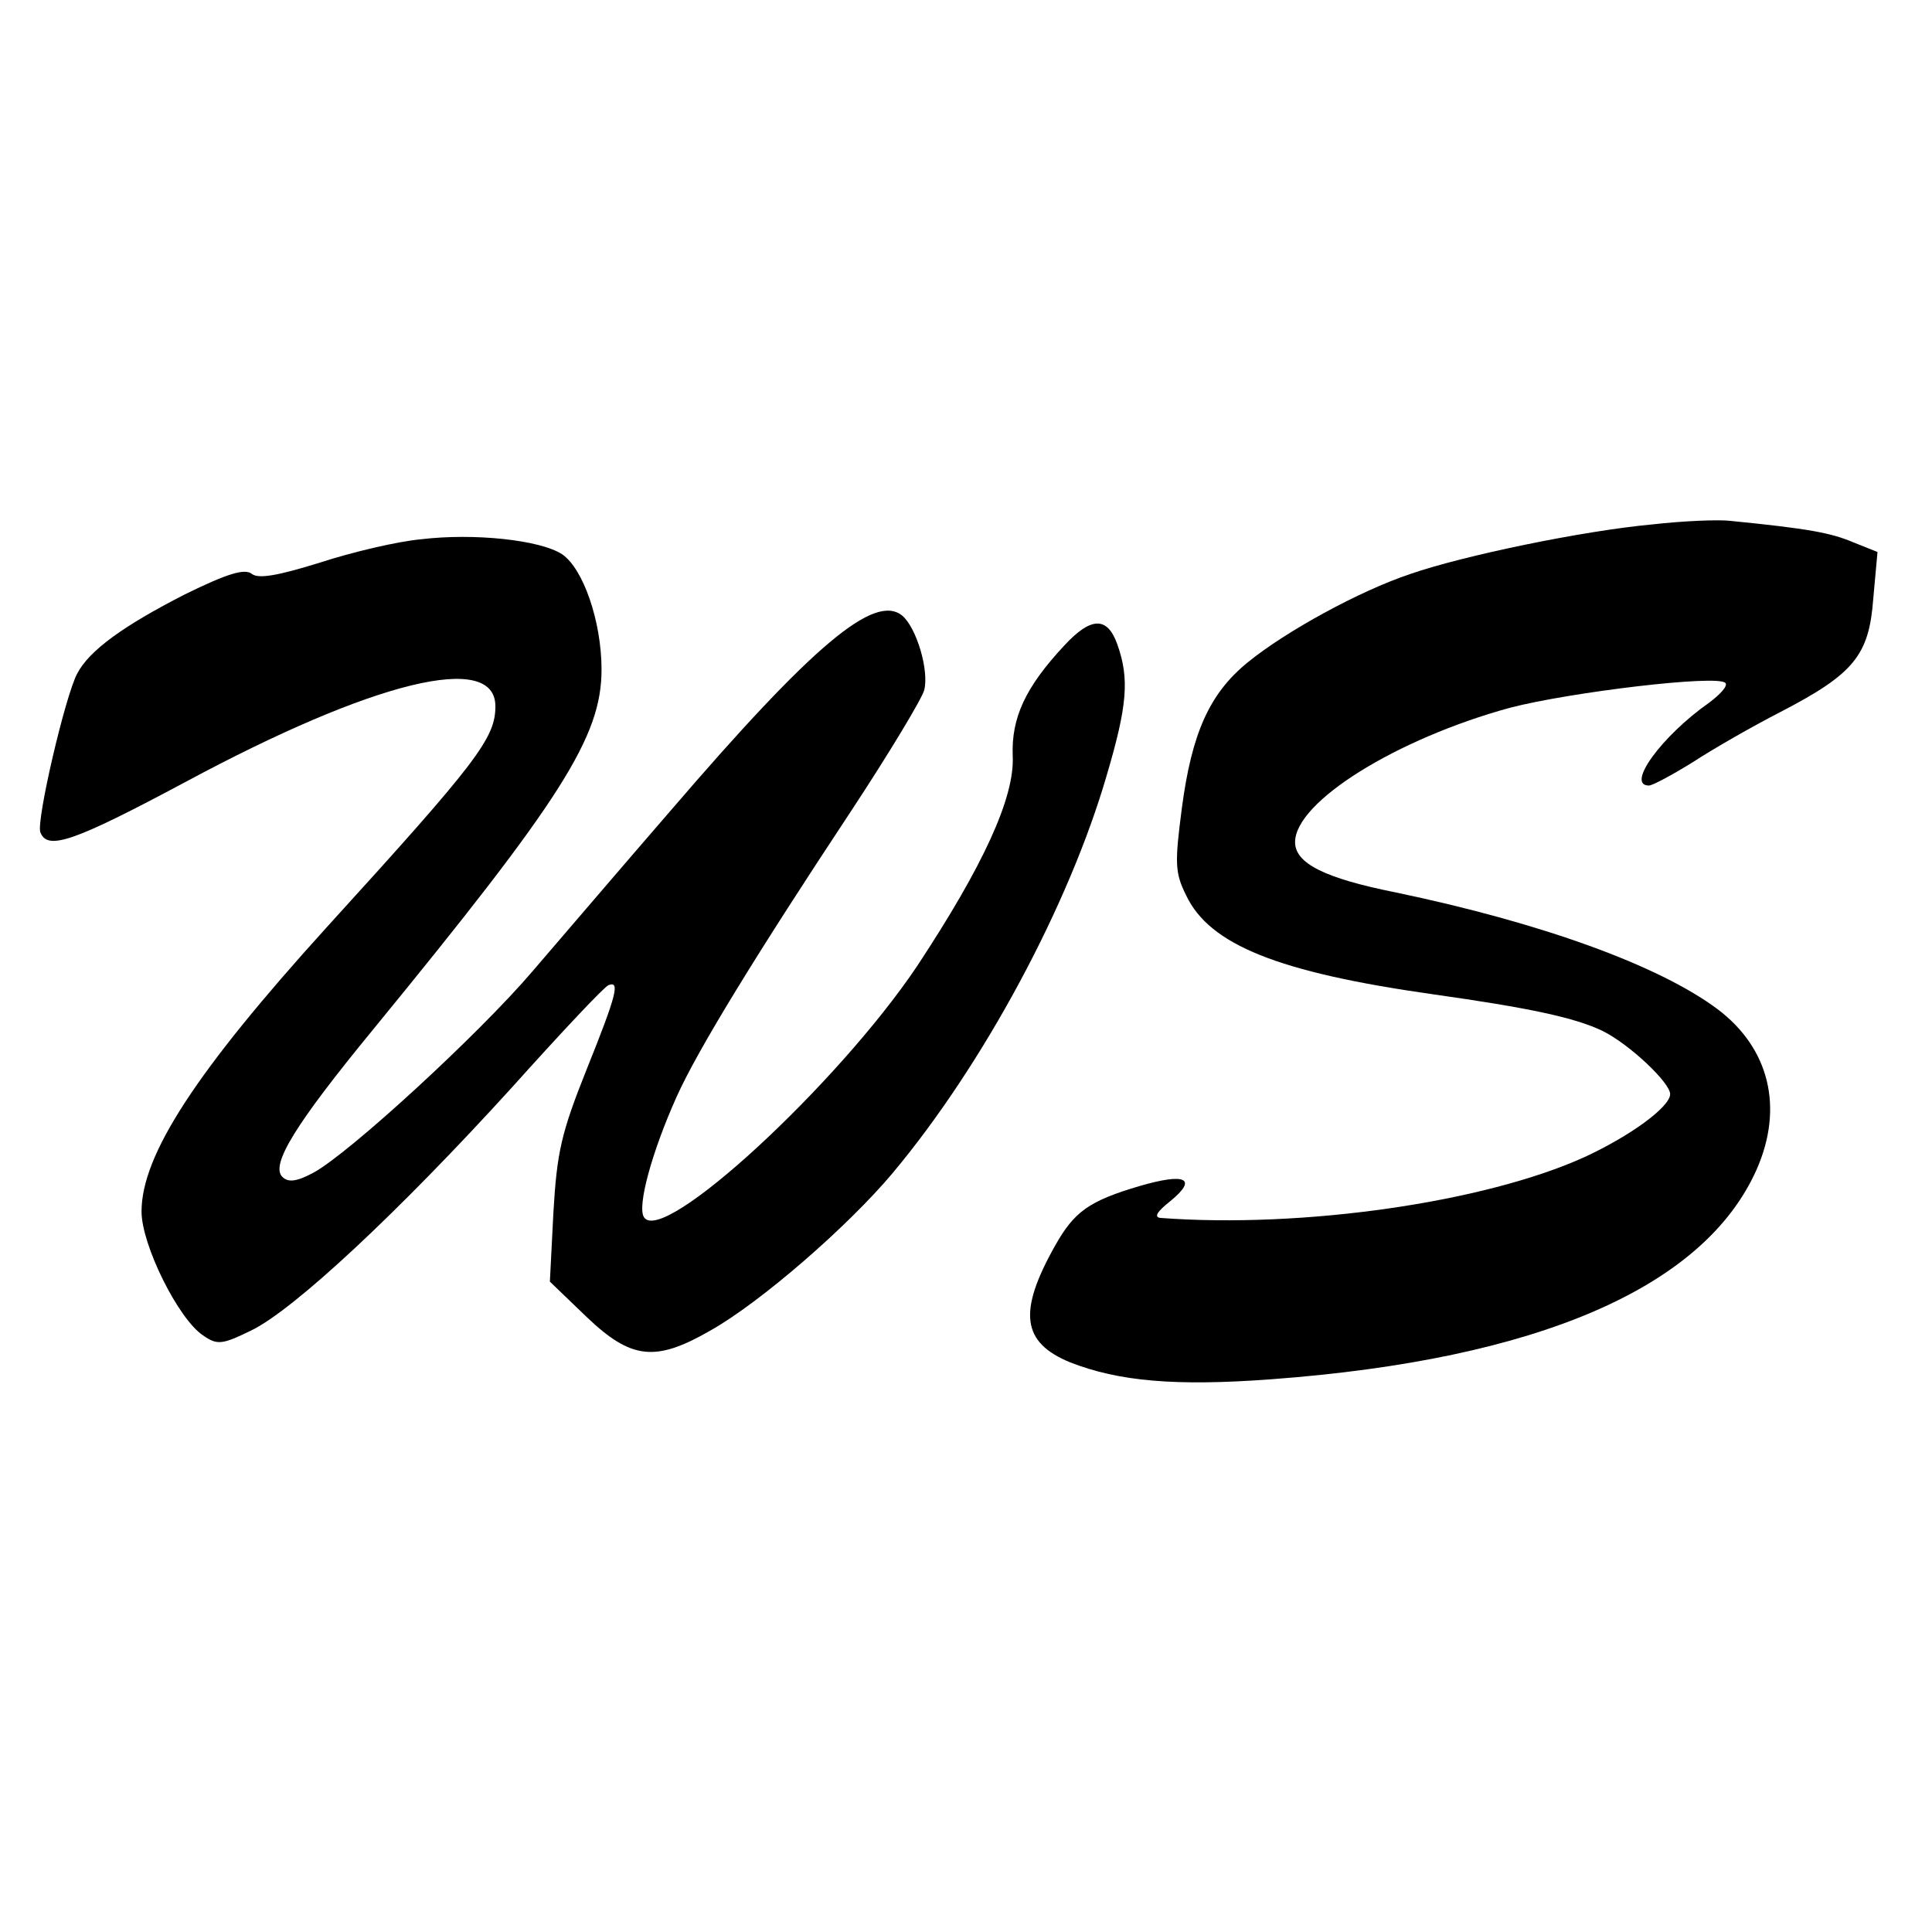
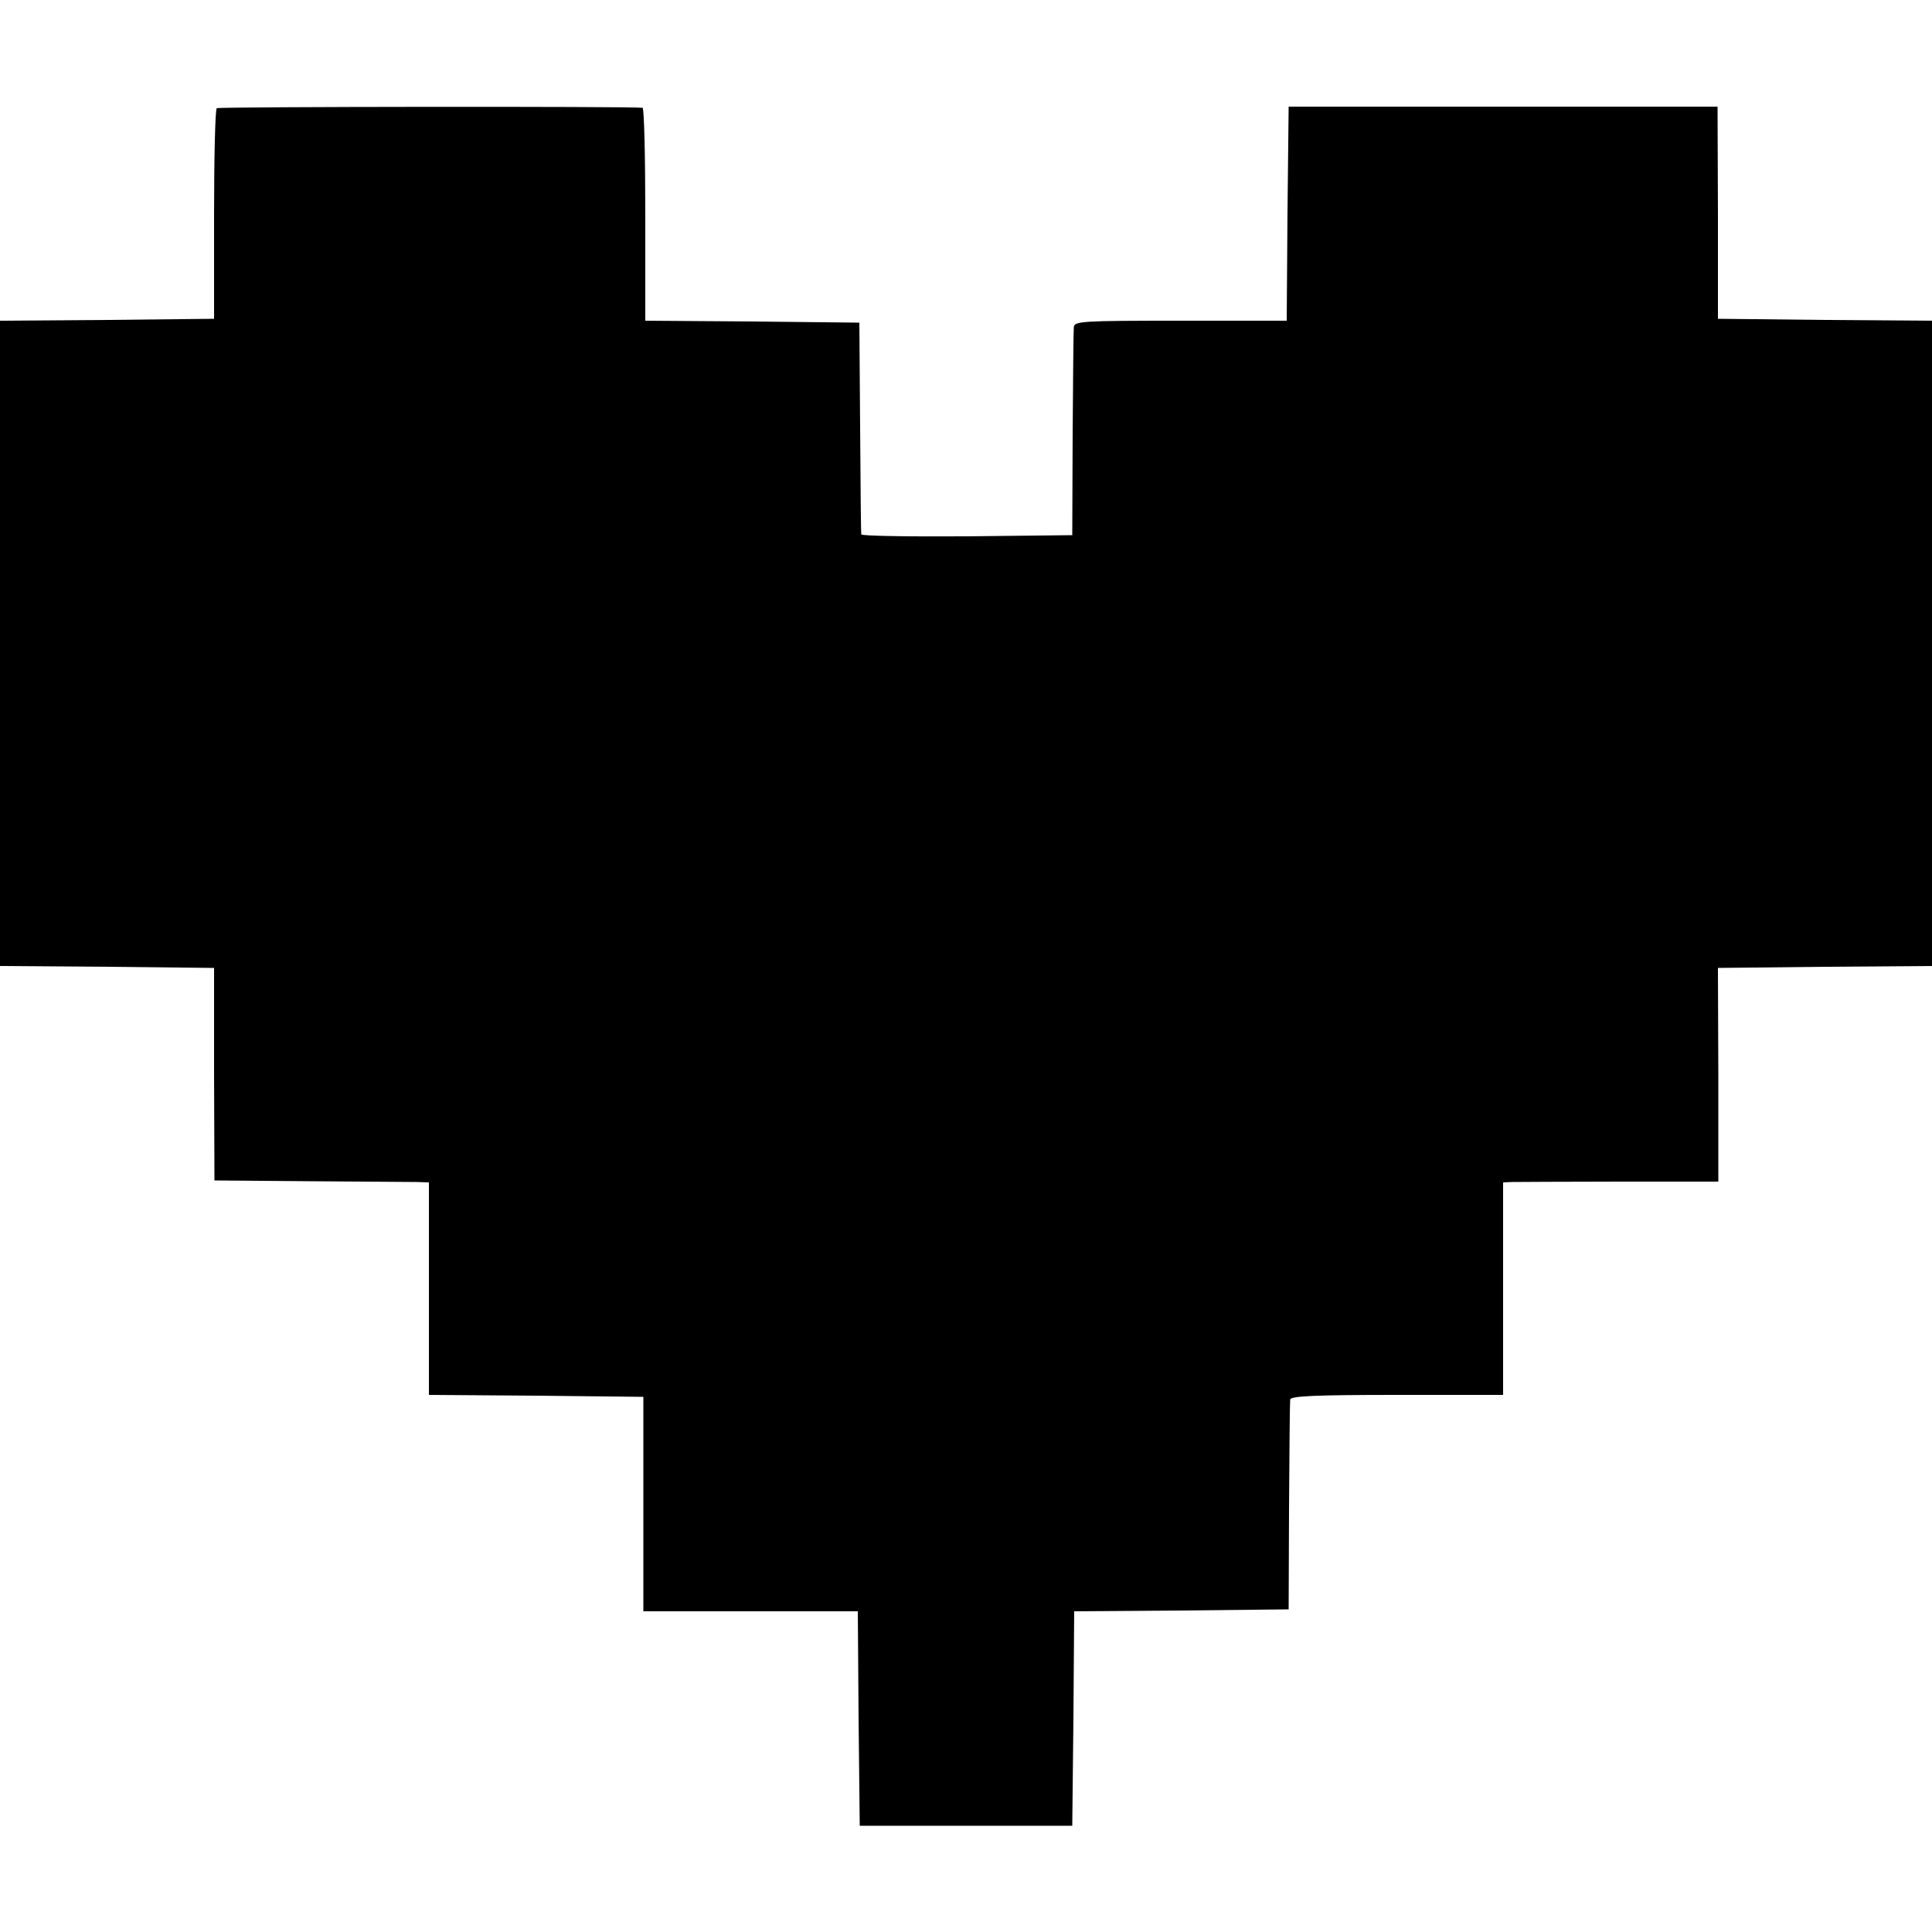
- <svg xmlns="http://www.w3.org/2000/svg" version="1.0" width="273pt" height="273pt" viewBox="0 0 273 273" preserveAspectRatio="xMidYMid meet">
-   <g transform="translate(0,273) scale(0.1,-0.1)" fill="#000000" stroke="none">
-     <path d="M2335 1989 c-98 -9 -267 -44 -342 -70 -72 -24 -176 -81 -230 -125 -54 -44 -79 -100 -93 -206 -10 -77 -10 -91 6 -123 33 -70 130 -109 349 -140 135 -19 201 -33 240 -52 38 -19 95 -73 95 -89 0 -18 -56 -59 -121 -89 -141 -64 -398 -101 -599 -86 -10 1 -5 9 14 24 39 32 21 40 -44 21 -71 -21 -92 -36 -119 -84 -53 -94 -47 -137 21 -165 69 -27 149 -34 284 -24 378 28 612 130 686 296 39 88 18 172 -55 227 -83 62 -249 122 -455 165 -100 20 -142 41 -142 71 0 57 143 146 304 190 85 22 293 47 304 35 4 -4 -7 -16 -23 -28 -67 -47 -118 -117 -85 -117 5 0 33 15 62 33 29 19 85 51 124 71 104 54 125 80 131 160 l6 66 -35 14 c-31 13 -62 19 -173 30 -16 2 -66 0 -110 -5z" />
-     <path d="M595 1968 c-33 -3 -97 -18 -143 -33 -61 -19 -87 -23 -96 -16 -10 8 -34 1 -95 -29 -86 -44 -135 -79 -152 -112 -17 -32 -58 -208 -52 -224 10 -26 46 -14 205 71 266 143 438 185 438 107 0 -45 -25 -78 -239 -313 -184 -203 -261 -321 -261 -401 0 -47 52 -152 87 -175 20 -14 27 -13 68 7 60 29 208 167 368 343 70 78 132 144 137 145 16 6 12 -12 -31 -119 -36 -90 -42 -117 -47 -202 l-5 -98 52 -50 c63 -60 97 -64 175 -19 71 40 194 147 257 222 129 154 250 380 303 563 29 98 32 136 15 184 -14 40 -37 40 -75 -1 -55 -59 -75 -102 -73 -156 3 -59 -42 -156 -135 -297 -112 -167 -360 -396 -386 -355 -10 15 11 92 46 170 30 67 115 205 246 403 54 82 101 160 104 172 7 28 -11 88 -31 105 -39 32 -126 -41 -327 -275 -71 -82 -159 -185 -196 -228 -76 -89 -259 -257 -309 -284 -24 -13 -36 -14 -44 -6 -17 17 18 74 128 208 267 326 323 414 323 509 0 68 -26 143 -56 163 -31 20 -124 30 -199 21z" />
+ <svg xmlns="http://www.w3.org/2000/svg" version="1.0" width="500pt" height="500pt" viewBox="0 0 500 500" preserveAspectRatio="xMidYMid meet">
+   <g transform="translate(0,500) scale(0.1,-0.1)" fill="#000000" stroke="none">
+     <path d="M561 4720 c-4 -3 -7 -126 -7 -275 l0 -270 -277 -3 -277 -2 0 -835 0 -835 277 -2 277 -3 0 -275 1 -275 245 -2 c135 -1 260 -2 278 -2 l32 -1 0 -275 0 -275 277 -2 278 -3 0 -278 0 -277 277 0 278 0 2 -277 3 -278 275 0 275 0 3 278 2 277 278 2 277 3 1 265 c1 146 2 271 3 278 1 9 63 12 276 12 l275 0 0 275 0 275 23 1 c12 0 137 1 278 1 l256 0 0 277 -1 276 277 3 277 2 0 835 0 835 -277 2 -277 3 0 275 -1 274 -555 0 -555 0 -3 -277 -2 -277 -275 0 c-255 0 -275 -1 -276 -17 -1 -10 -2 -135 -3 -278 l-1 -260 -272 -3 c-150 -1 -274 1 -274 5 -1 5 -2 130 -3 278 l-2 270 -277 3 -277 2 0 275 c0 151 -3 275 -7 276 -29 4 -1096 3 -1102 -1z" />
  </g>
</svg>
